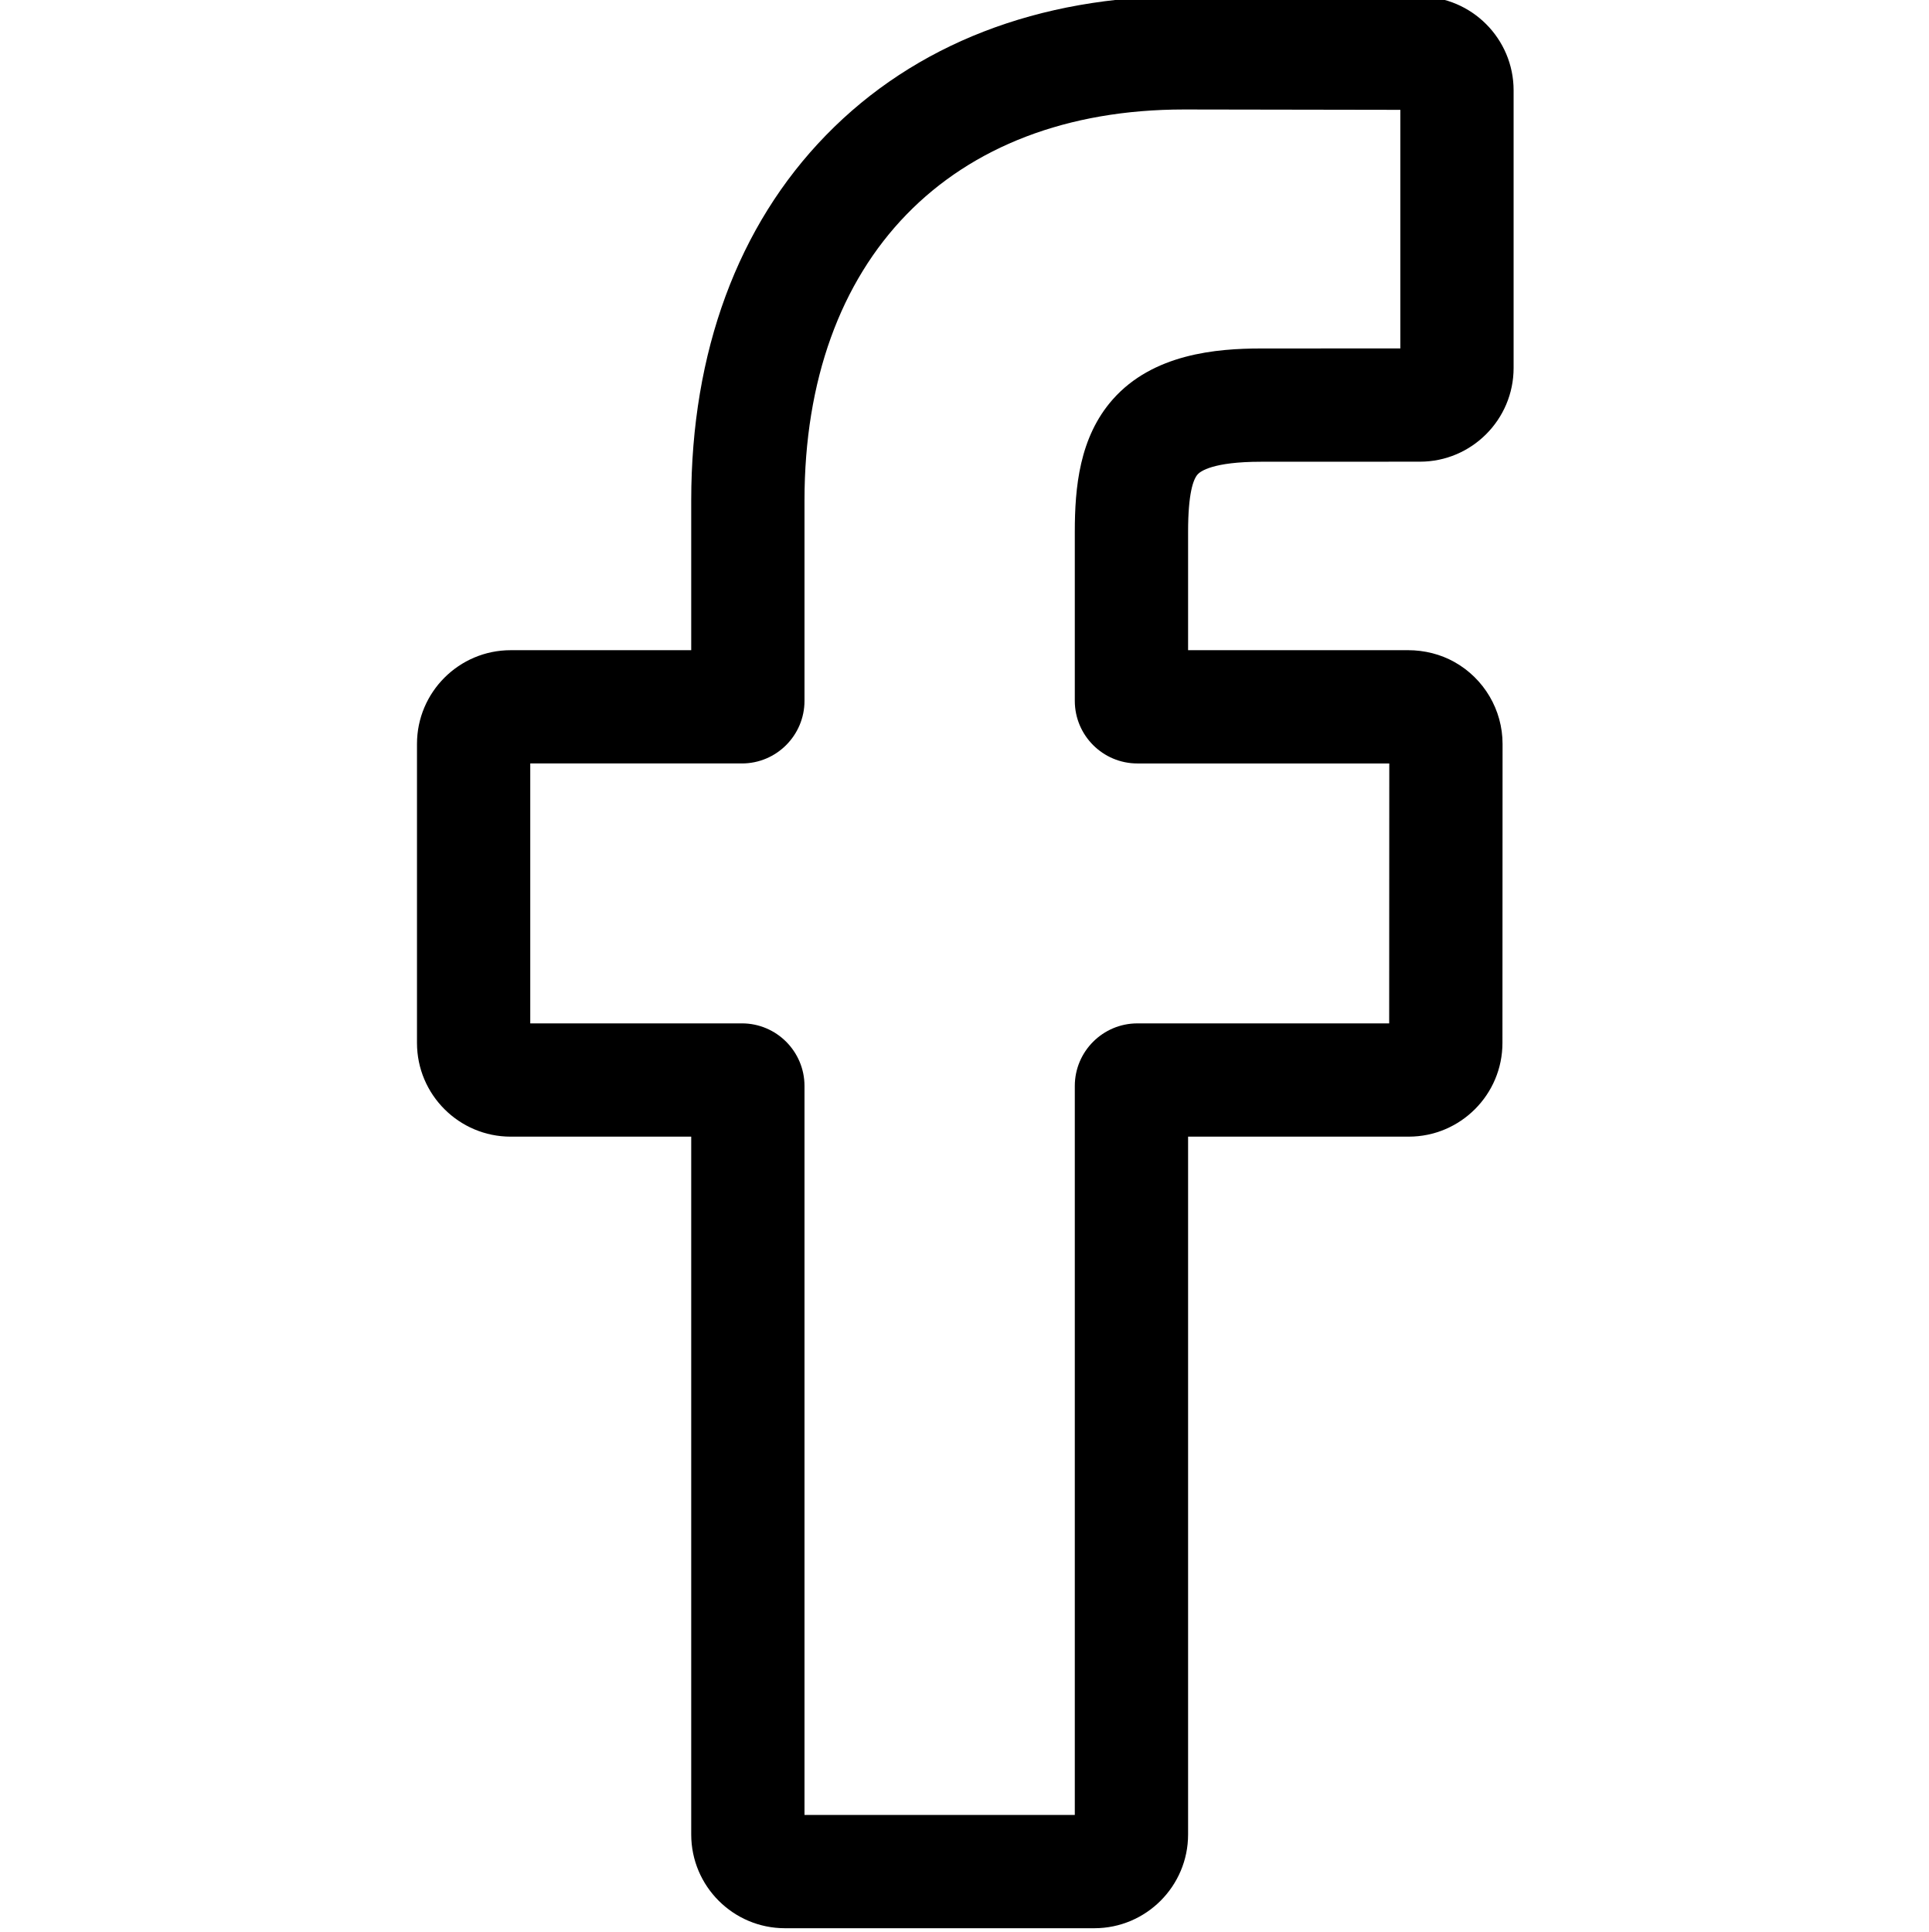
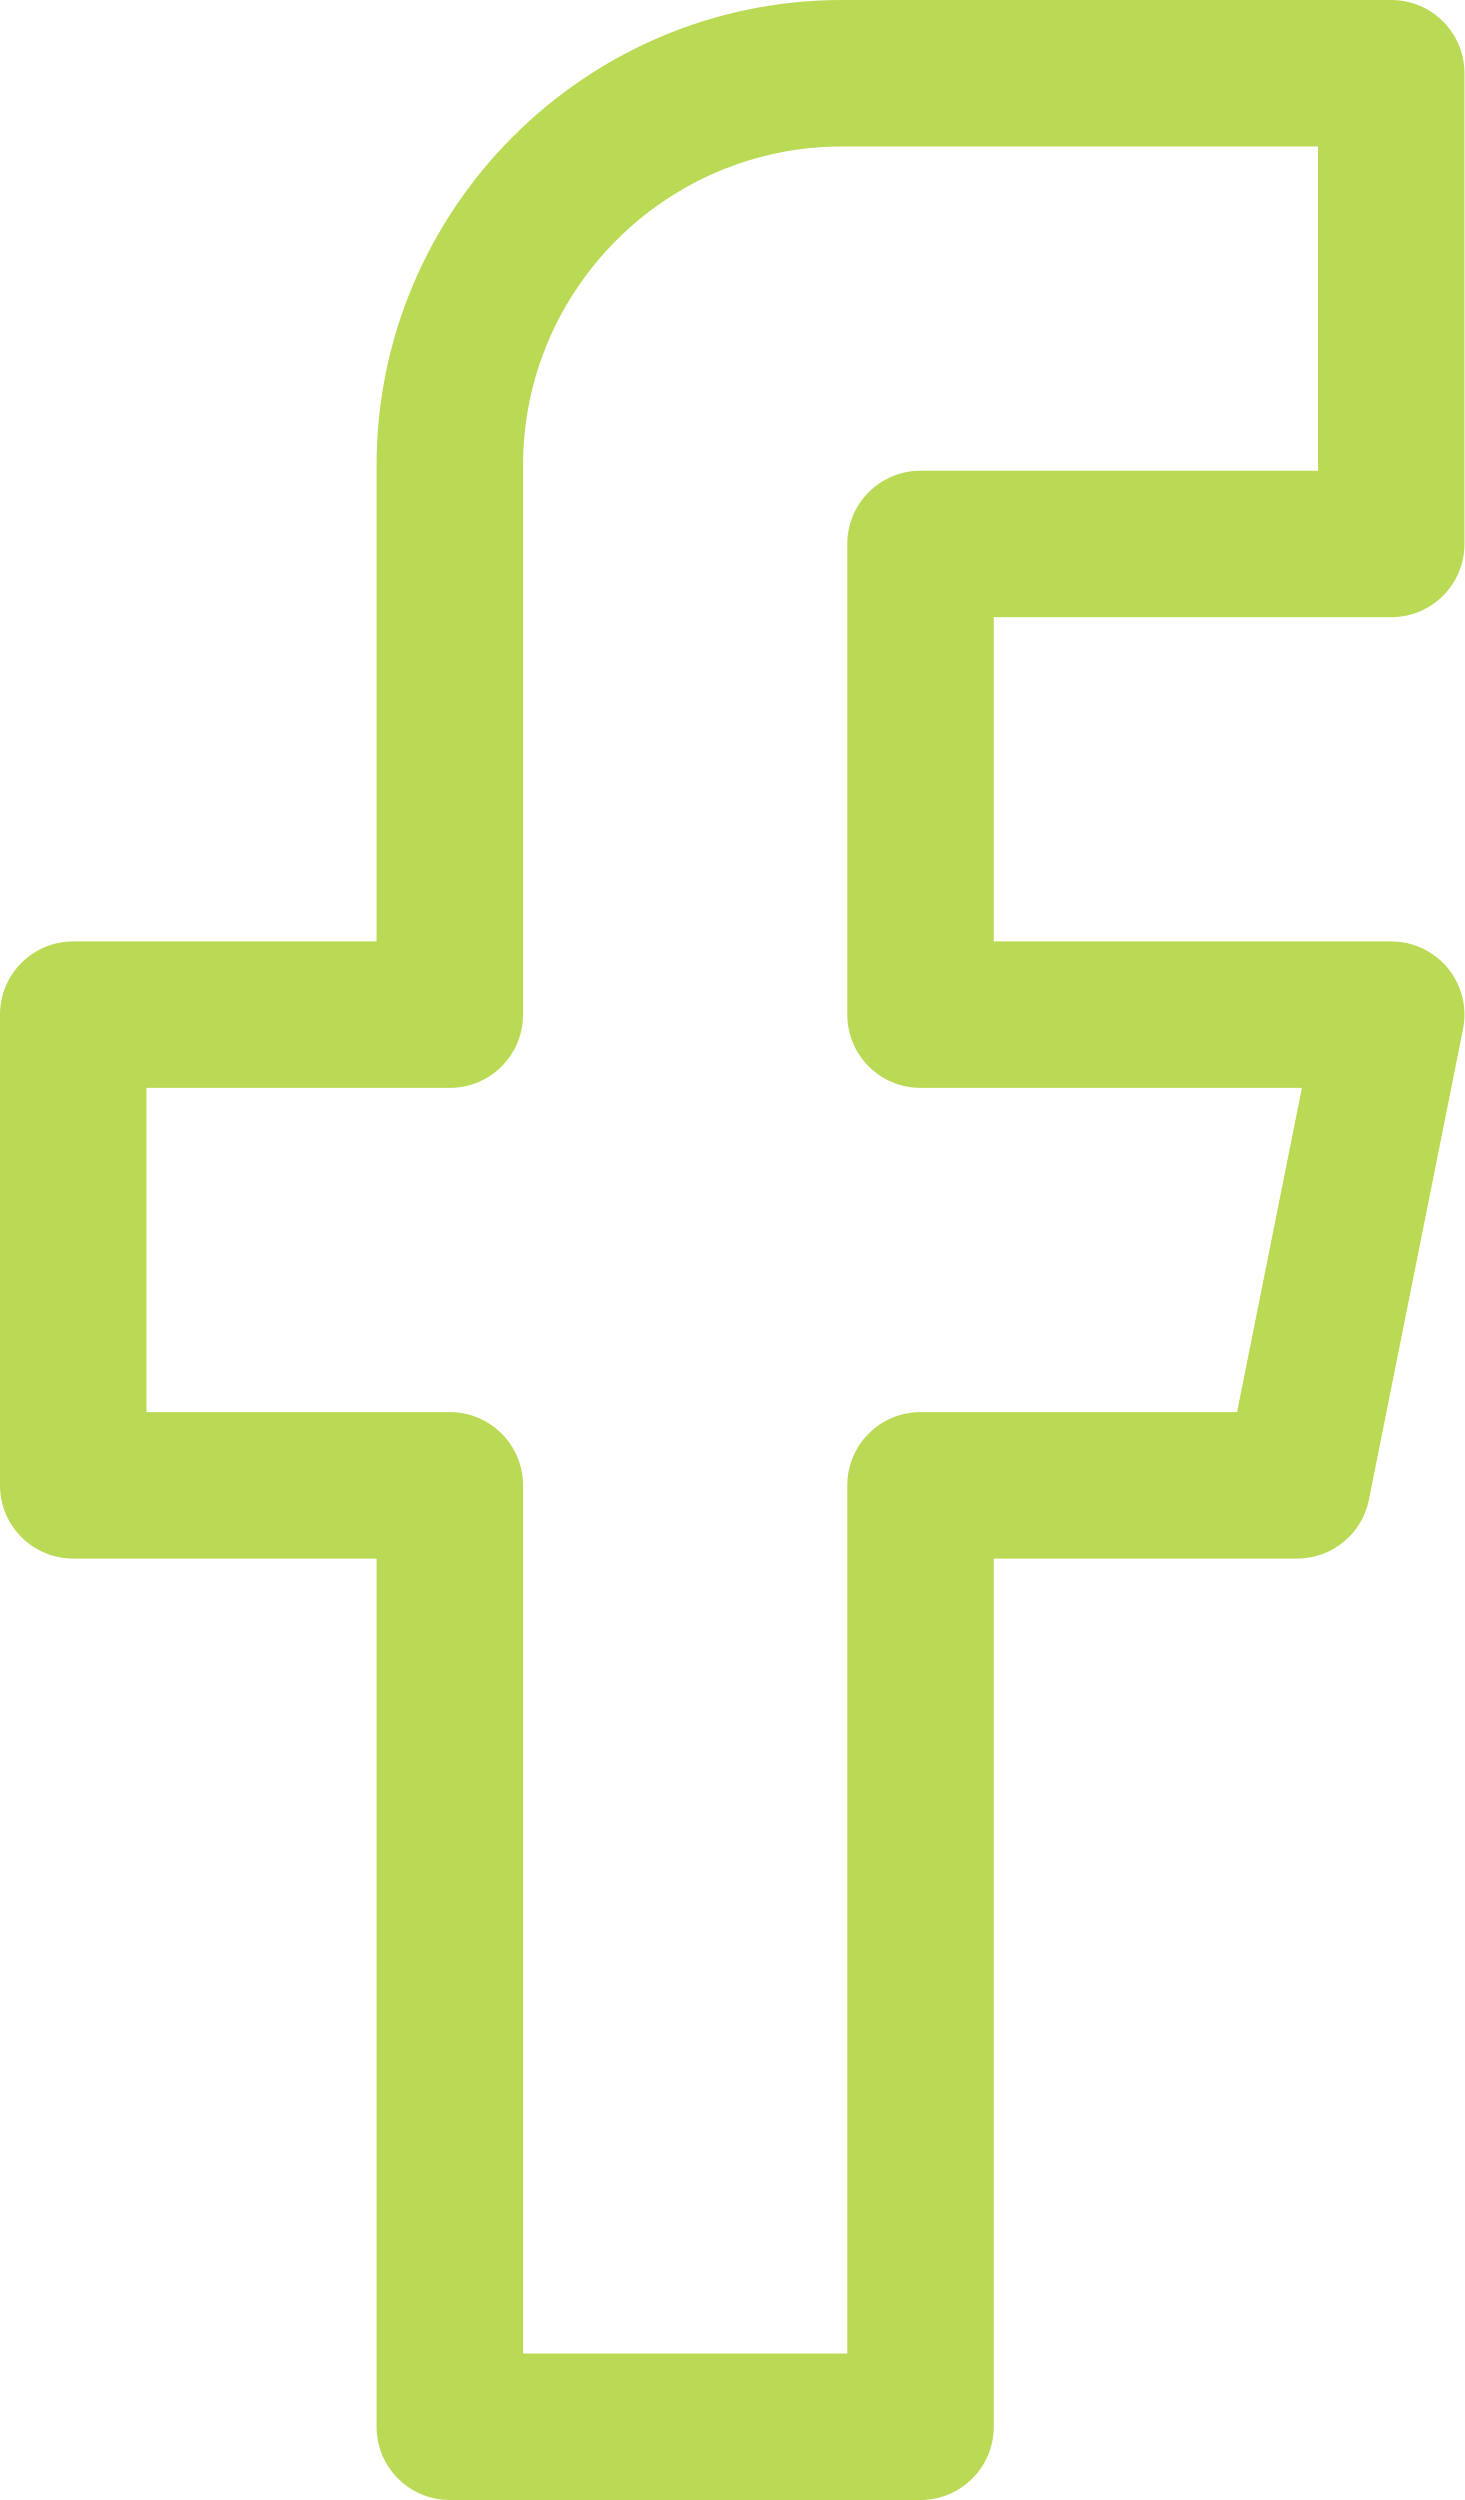
- <svg xmlns="http://www.w3.org/2000/svg" viewBox="-110 1 511 512">
-   <path d="m180 512h-81.992c-13.695 0-24.836-11.141-24.836-24.836v-184.938h-47.836c-13.695 0-24.836-11.145-24.836-24.836v-79.246c0-13.695 11.141-24.836 24.836-24.836h47.836v-39.684c0-39.348 12.355-72.824 35.727-96.805 23.477-24.09 56.285-36.82 94.879-36.82l62.531.102c13.672.023 24.793 11.164 24.793 24.836v73.578c0 13.695-11.137 24.836-24.828 24.836l-42.102.016c-12.84 0-16.109 2.574-16.809 3.363-1.152 1.309-2.523 5.008-2.523 15.223v31.352h58.27c4.387 0 8.637 1.082 12.289 3.121 7.879 4.402 12.777 12.727 12.777 21.723l-.031 79.246c0 13.688-11.141 24.828-24.836 24.828h-58.469v184.941c0 13.695-11.145 24.836-24.84 24.836zm-76.812-30.016h71.633v-193.195c0-9.145 7.441-16.582 16.582-16.582h66.727l.027-68.883h-66.758c-9.141 0-16.578-7.438-16.578-16.582v-44.789c0-11.727 1.191-25.062 10.043-35.086 10.695-12.117 27.551-13.516 39.301-13.516l36.922-.016v-63.227l-57.332-.094c-62.023 0-100.566 39.703-100.566 103.609v53.117c0 9.141-7.438 16.582-16.578 16.582h-56.094v68.883h56.094c9.141 0 16.578 7.438 16.578 16.582zm163.062-451.867h.004zm0 0" />
+ <svg xmlns="http://www.w3.org/2000/svg" width="300" height="512" viewBox="0 0 300 512" fill="none">
+   <path d="M284.926 126.402C293.211 126.402 299.926 119.684 299.926 111.402V15C299.926 6.715 293.211 0 284.926 0H172.453C119.887 0 77.121 42.766 77.121 95.332V192.801H15C6.715 192.801 0 199.516 0 207.801V304.199C0 312.484 6.715 319.199 15 319.199H77.121V497C77.121 505.285 83.836 512 92.121 512H188.523C196.809 512 203.523 505.285 203.523 497V319.199H265.645C272.797 319.199 278.953 314.152 280.355 307.141L299.633 210.742C300.516 206.336 299.375 201.766 296.523 198.289C293.676 194.816 289.418 192.801 284.926 192.801H203.523V126.402H284.926ZM188.523 222.801H266.629L253.348 289.199H188.523C180.238 289.199 173.523 295.914 173.523 304.199V482H107.121V304.199C107.121 295.914 100.406 289.199 92.121 289.199H30V222.801H92.121C100.406 222.801 107.121 216.086 107.121 207.801V95.332C107.121 59.309 136.43 30 172.453 30H269.926V96.402H188.523C180.238 96.402 173.523 103.117 173.523 111.402V207.801C173.523 216.086 180.238 222.801 188.523 222.801V222.801Z" fill="#BADA55" />
</svg>
